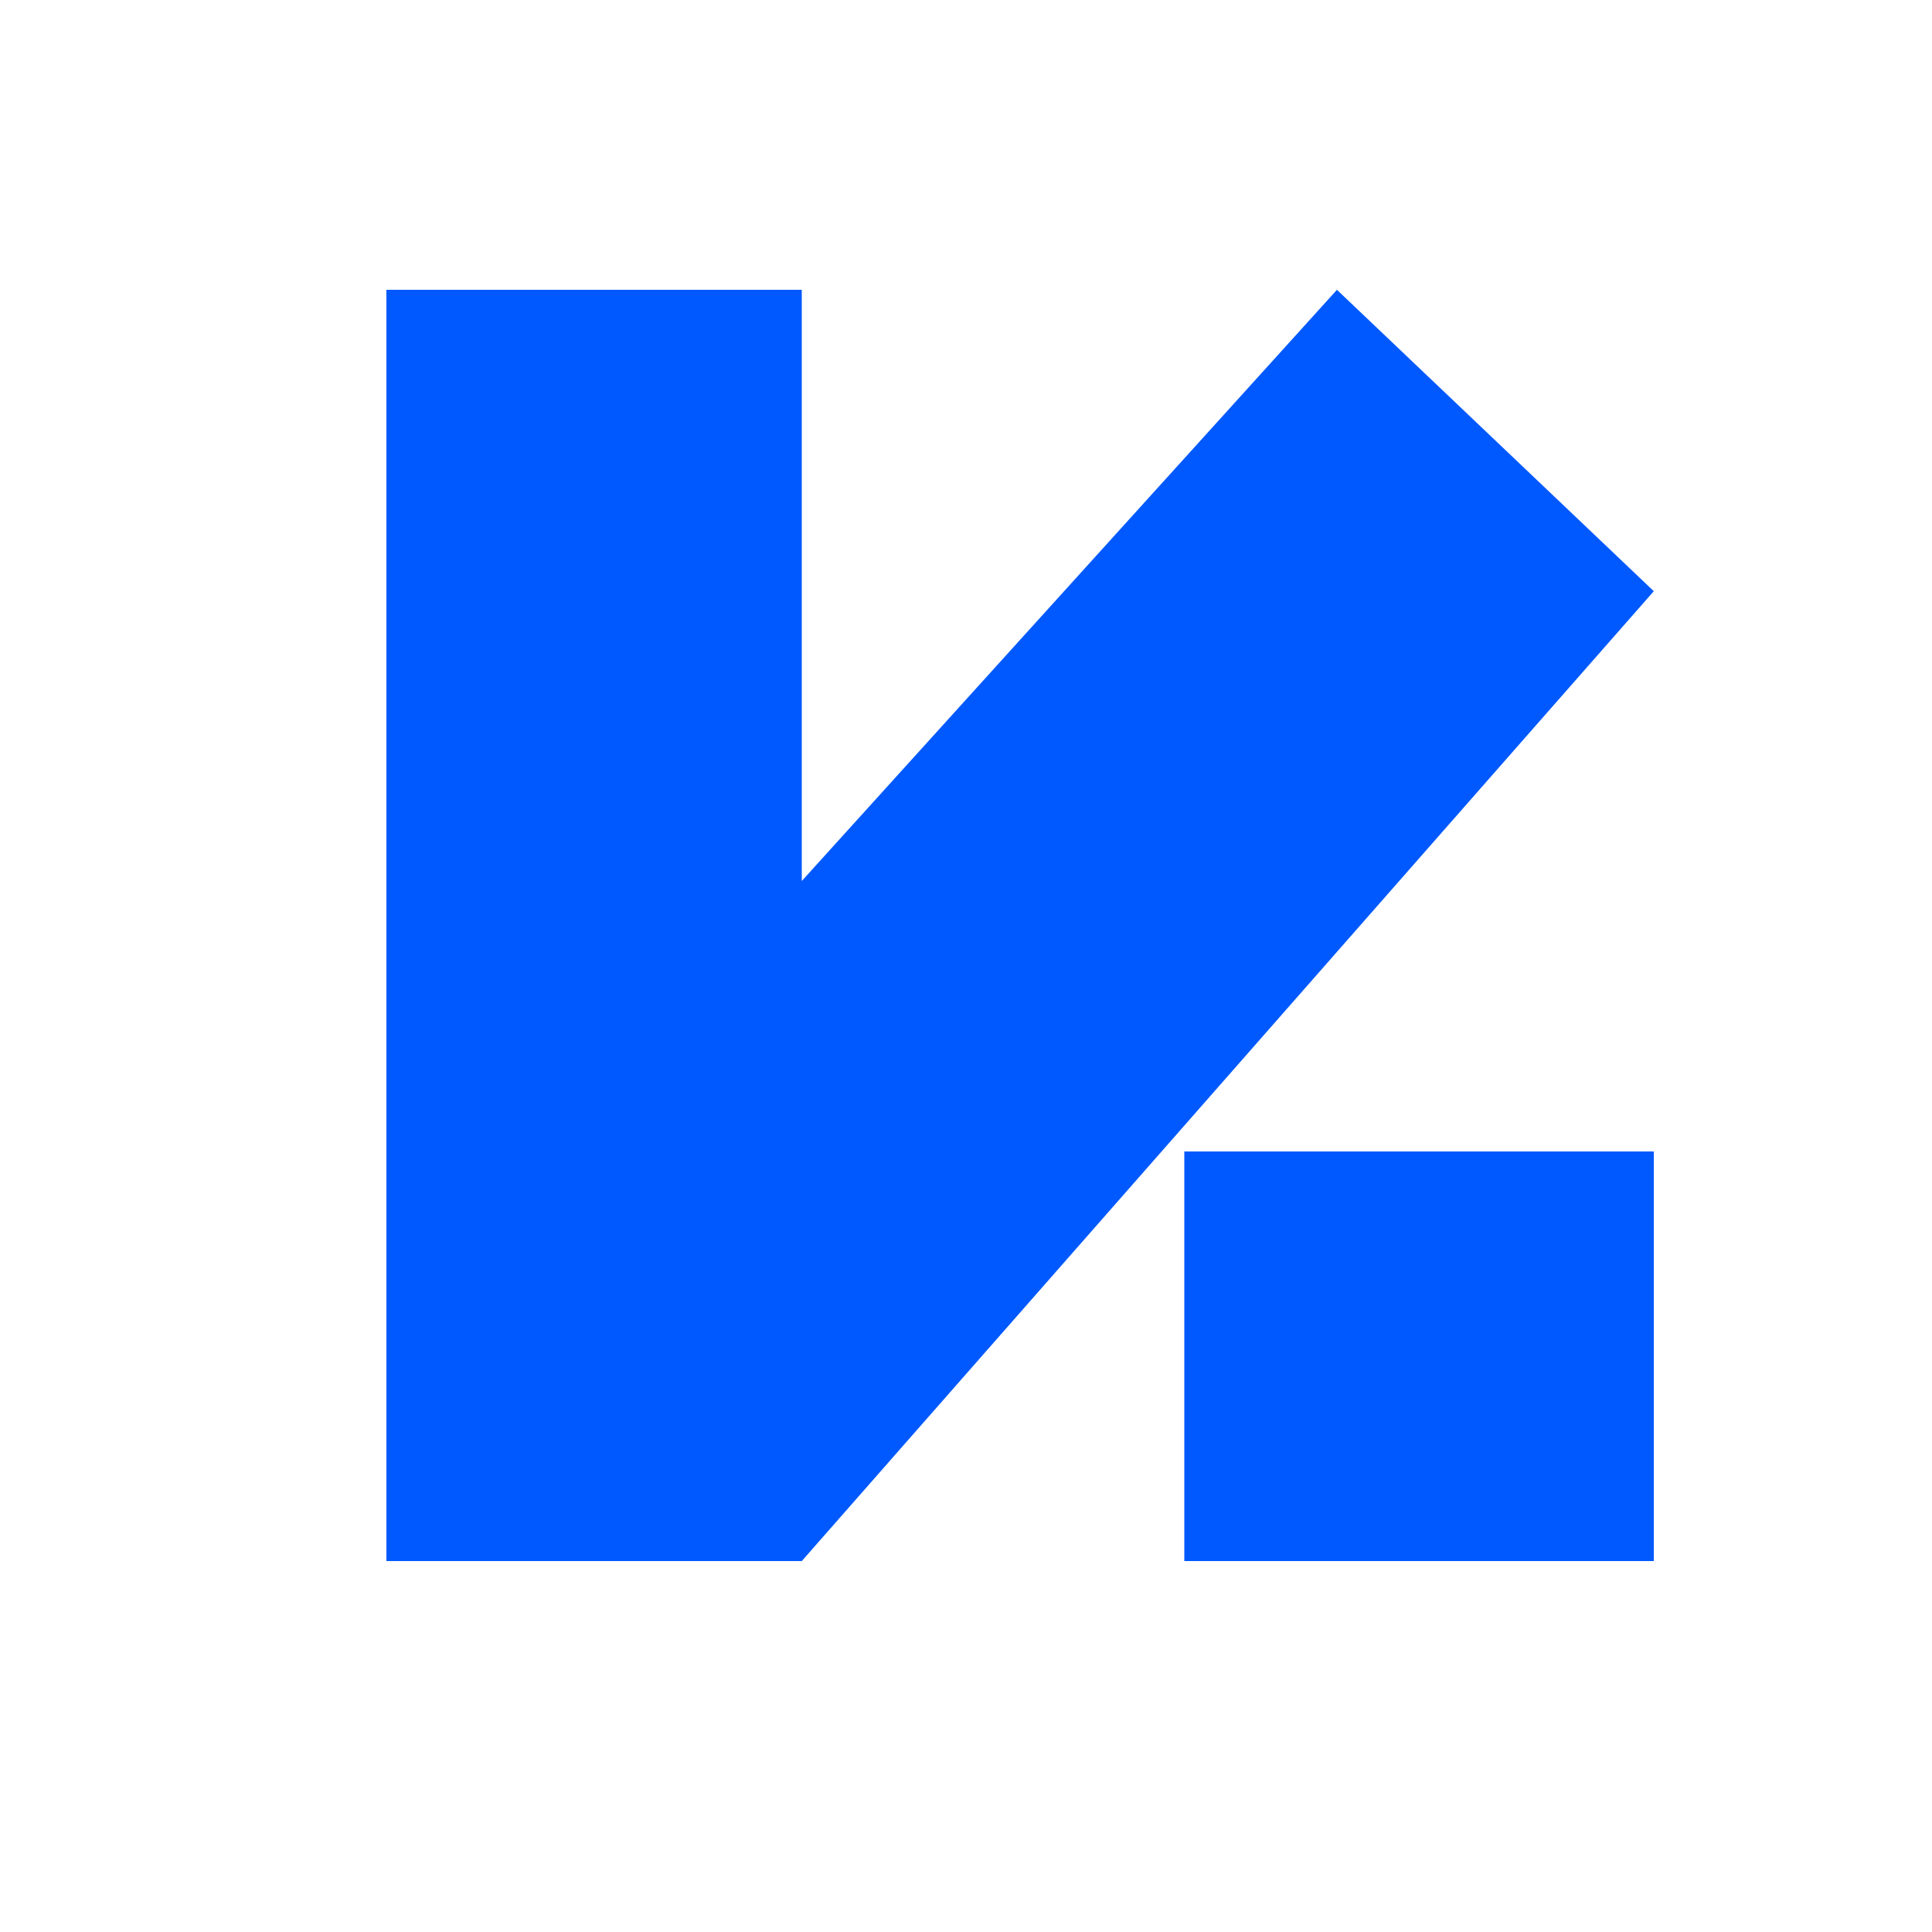
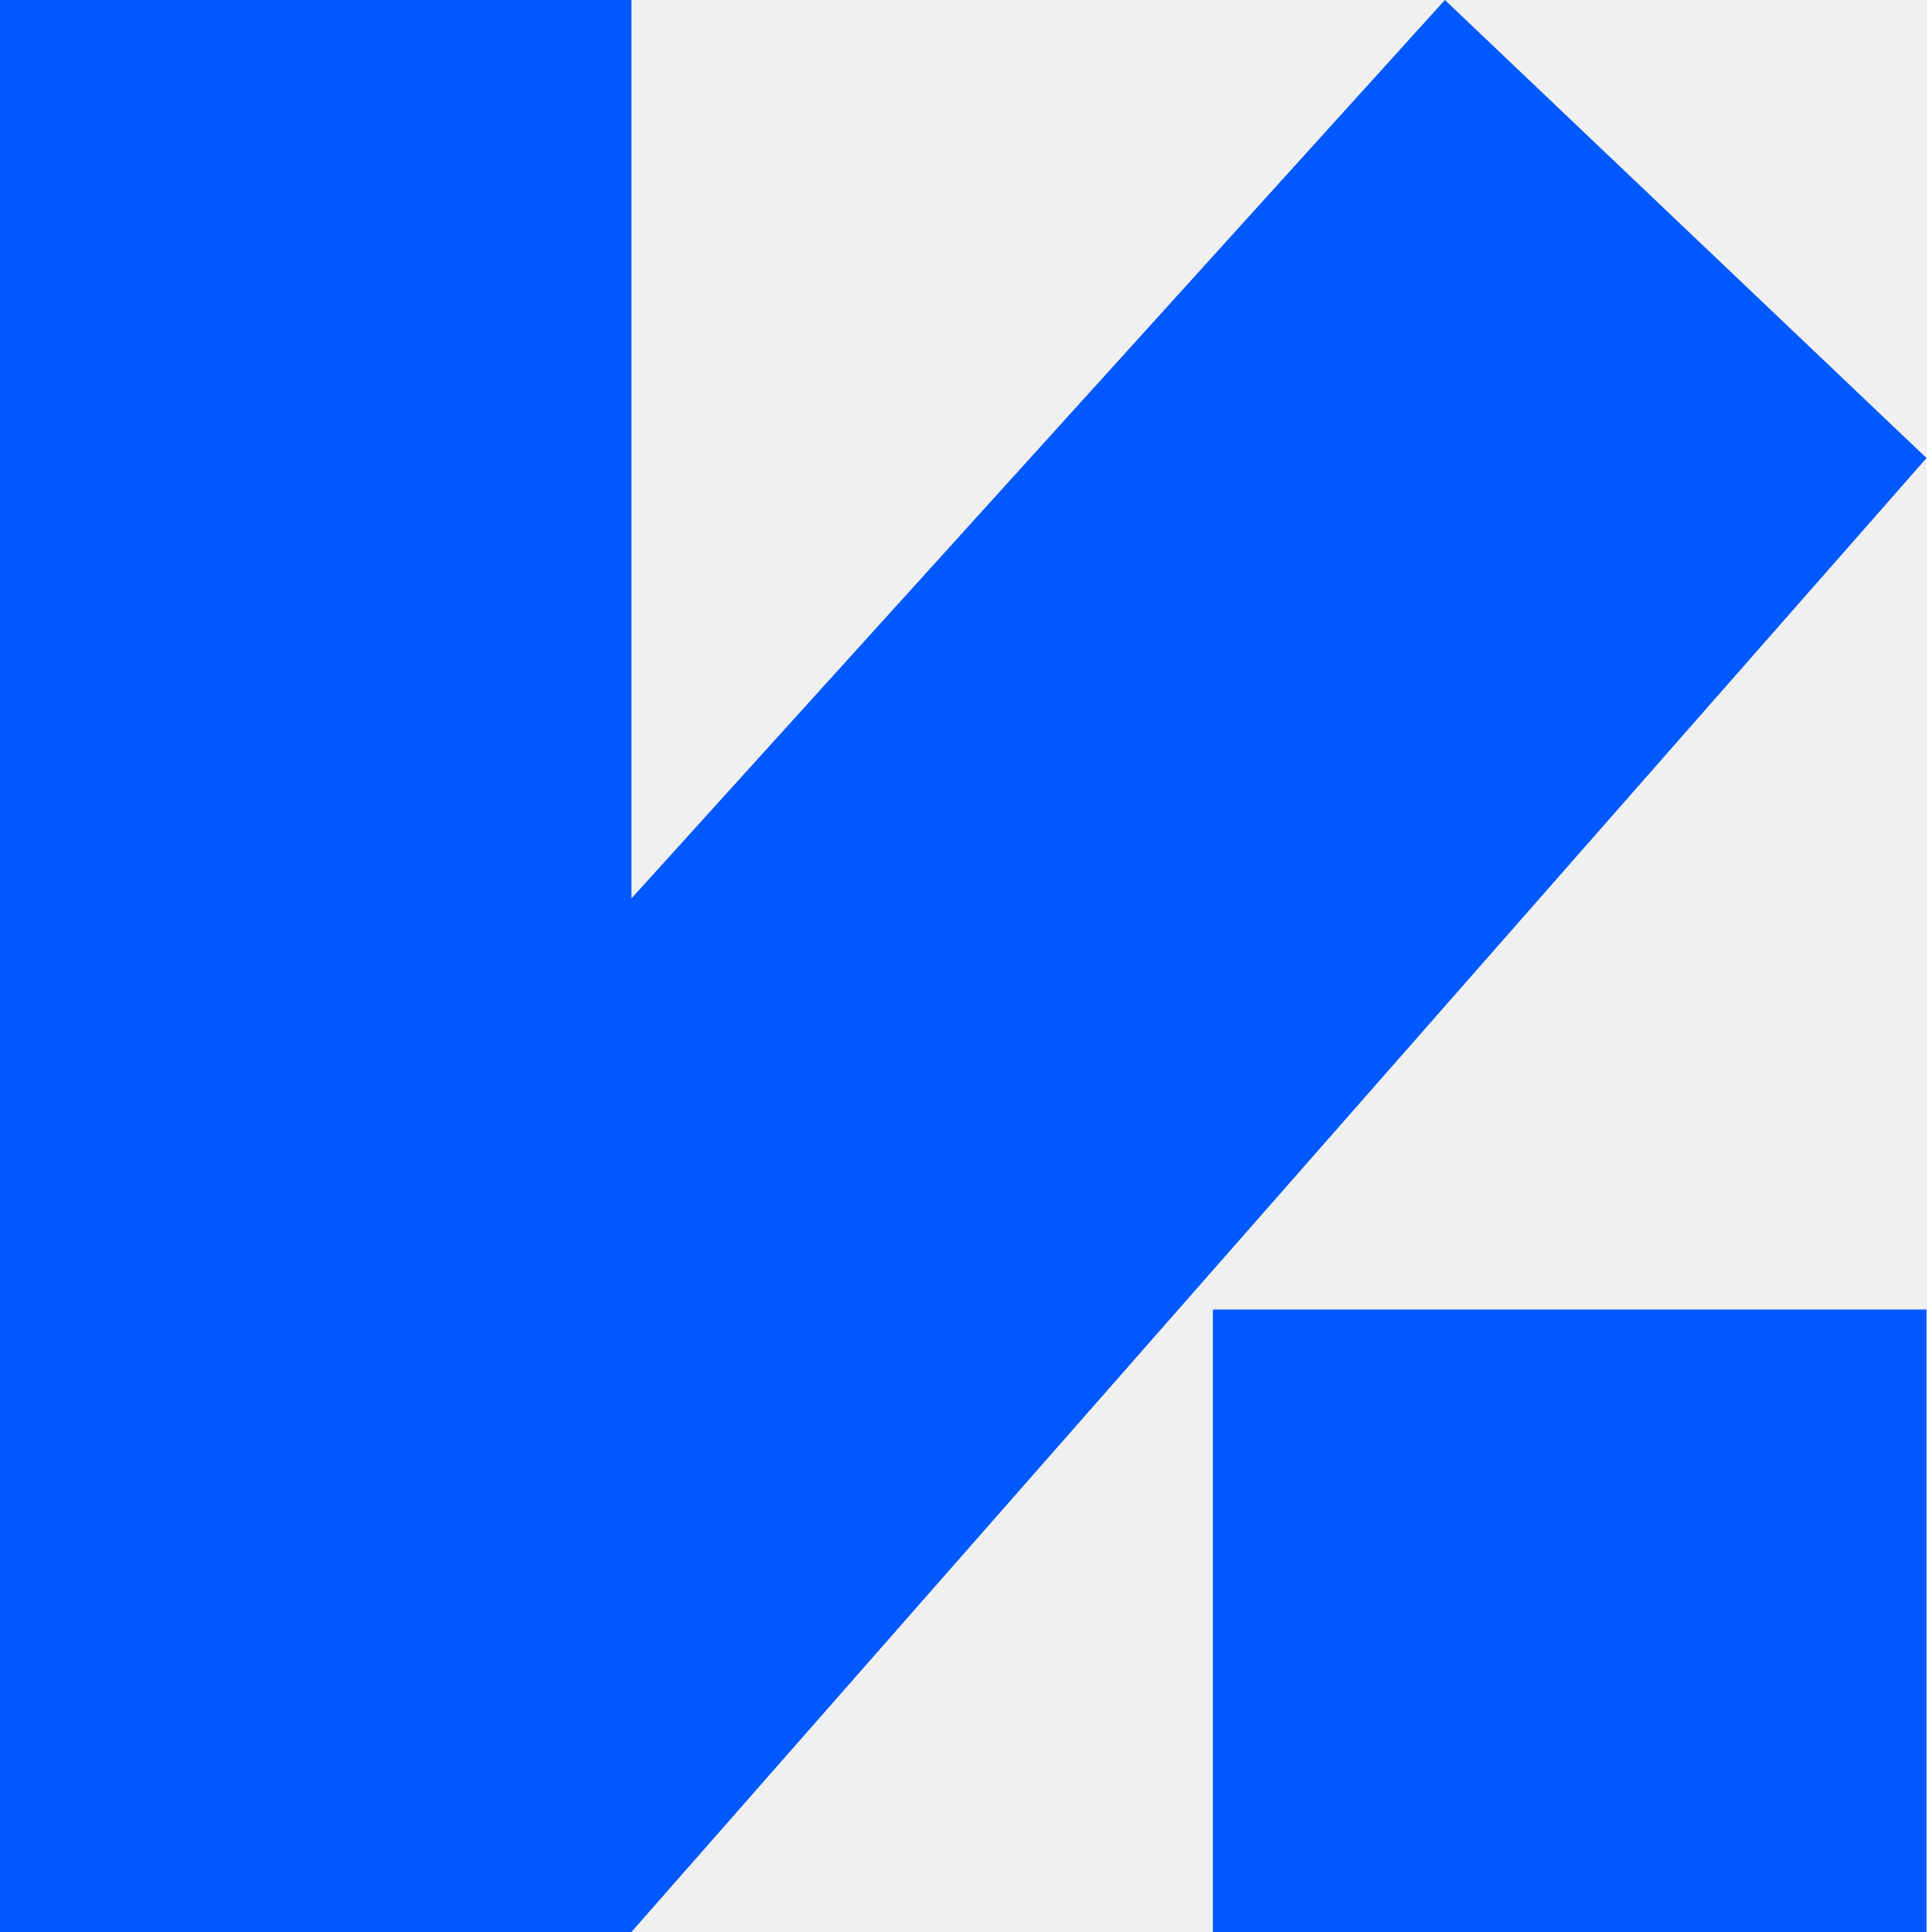
- <svg xmlns="http://www.w3.org/2000/svg" viewBox="0 0 1000 1000" width="100%" height="100%">
-   <rect width="1000" height="1000" fill="#FFFFFF" />
-   <g fill="#0059FF">
-     <path d="M 200 150               H 415               V 456               L 692 150               L 856 306               L 415 808               H 200               Z" />
-     <rect x="613" y="596" width="243" height="212" />
-   </g>
+ <svg xmlns="http://www.w3.org/2000/svg" width="656" height="658" viewBox="0 0 656 658" fill="none">
+   <path d="M0 0H215V306L492 0L656 156L215 658H0V0Z" fill="#0059FF" />
+   <path d="M656 446H413V658H656V446Z" fill="#0059FF" />
</svg>
